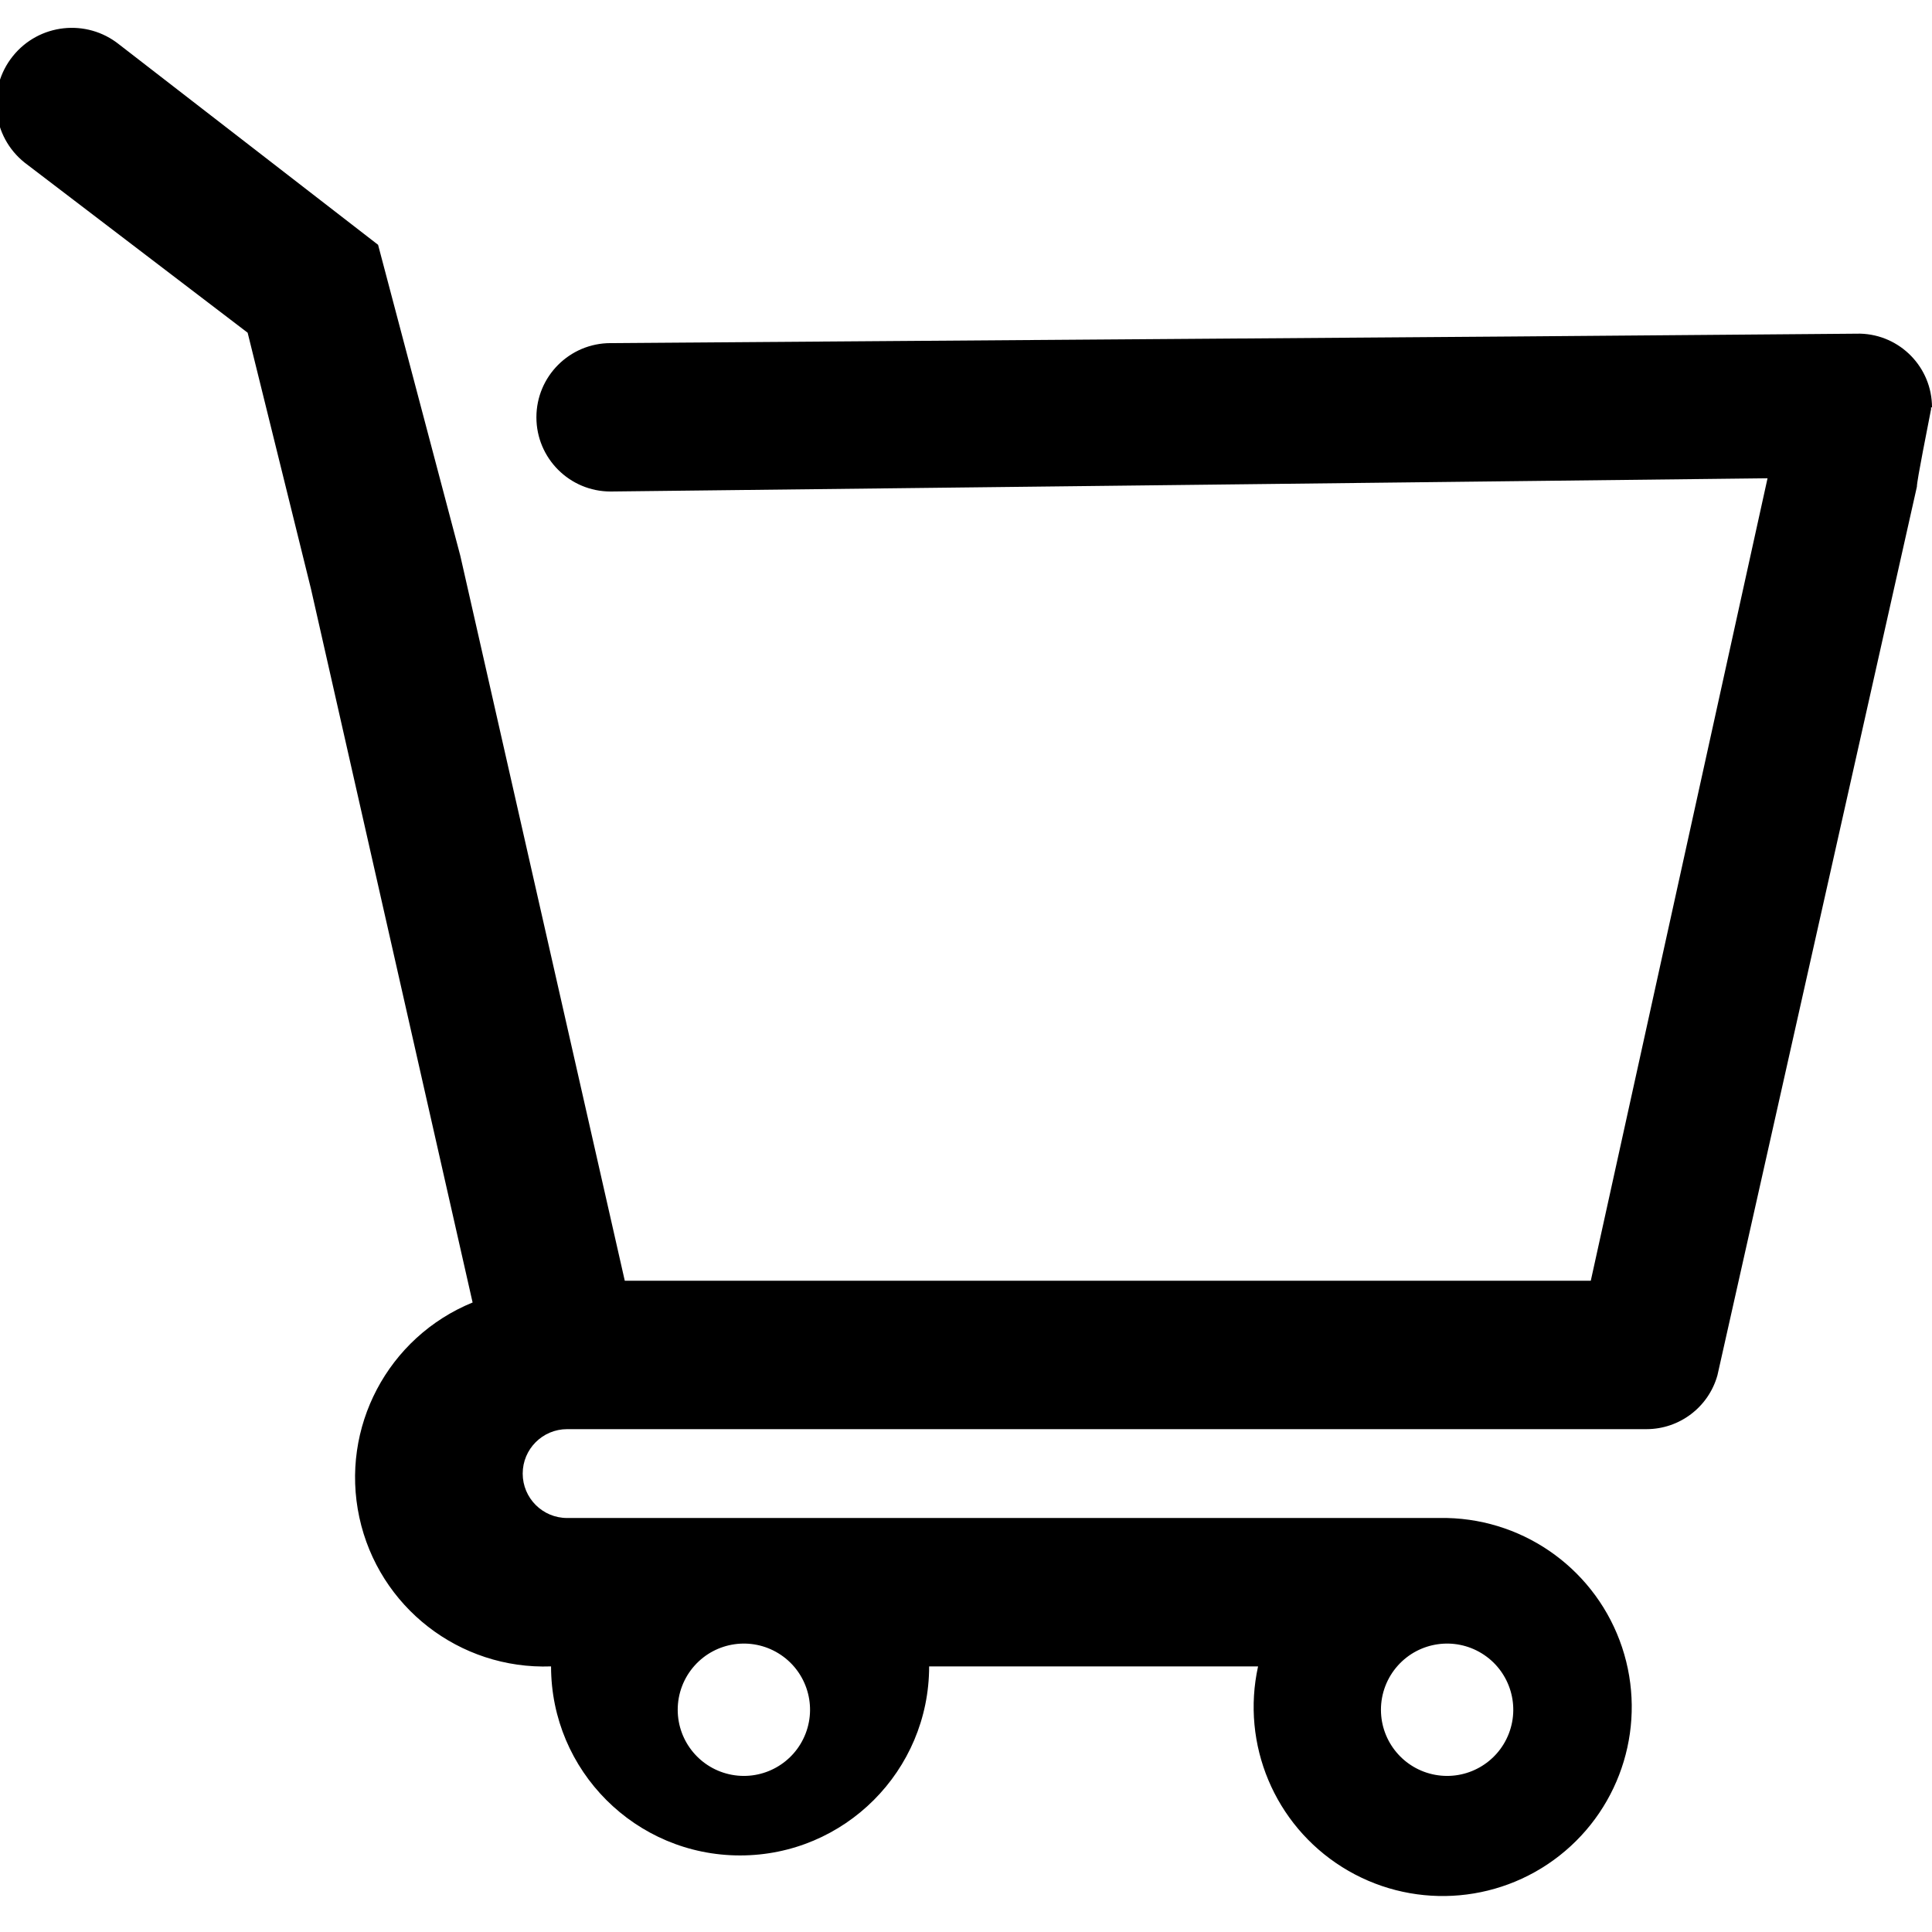
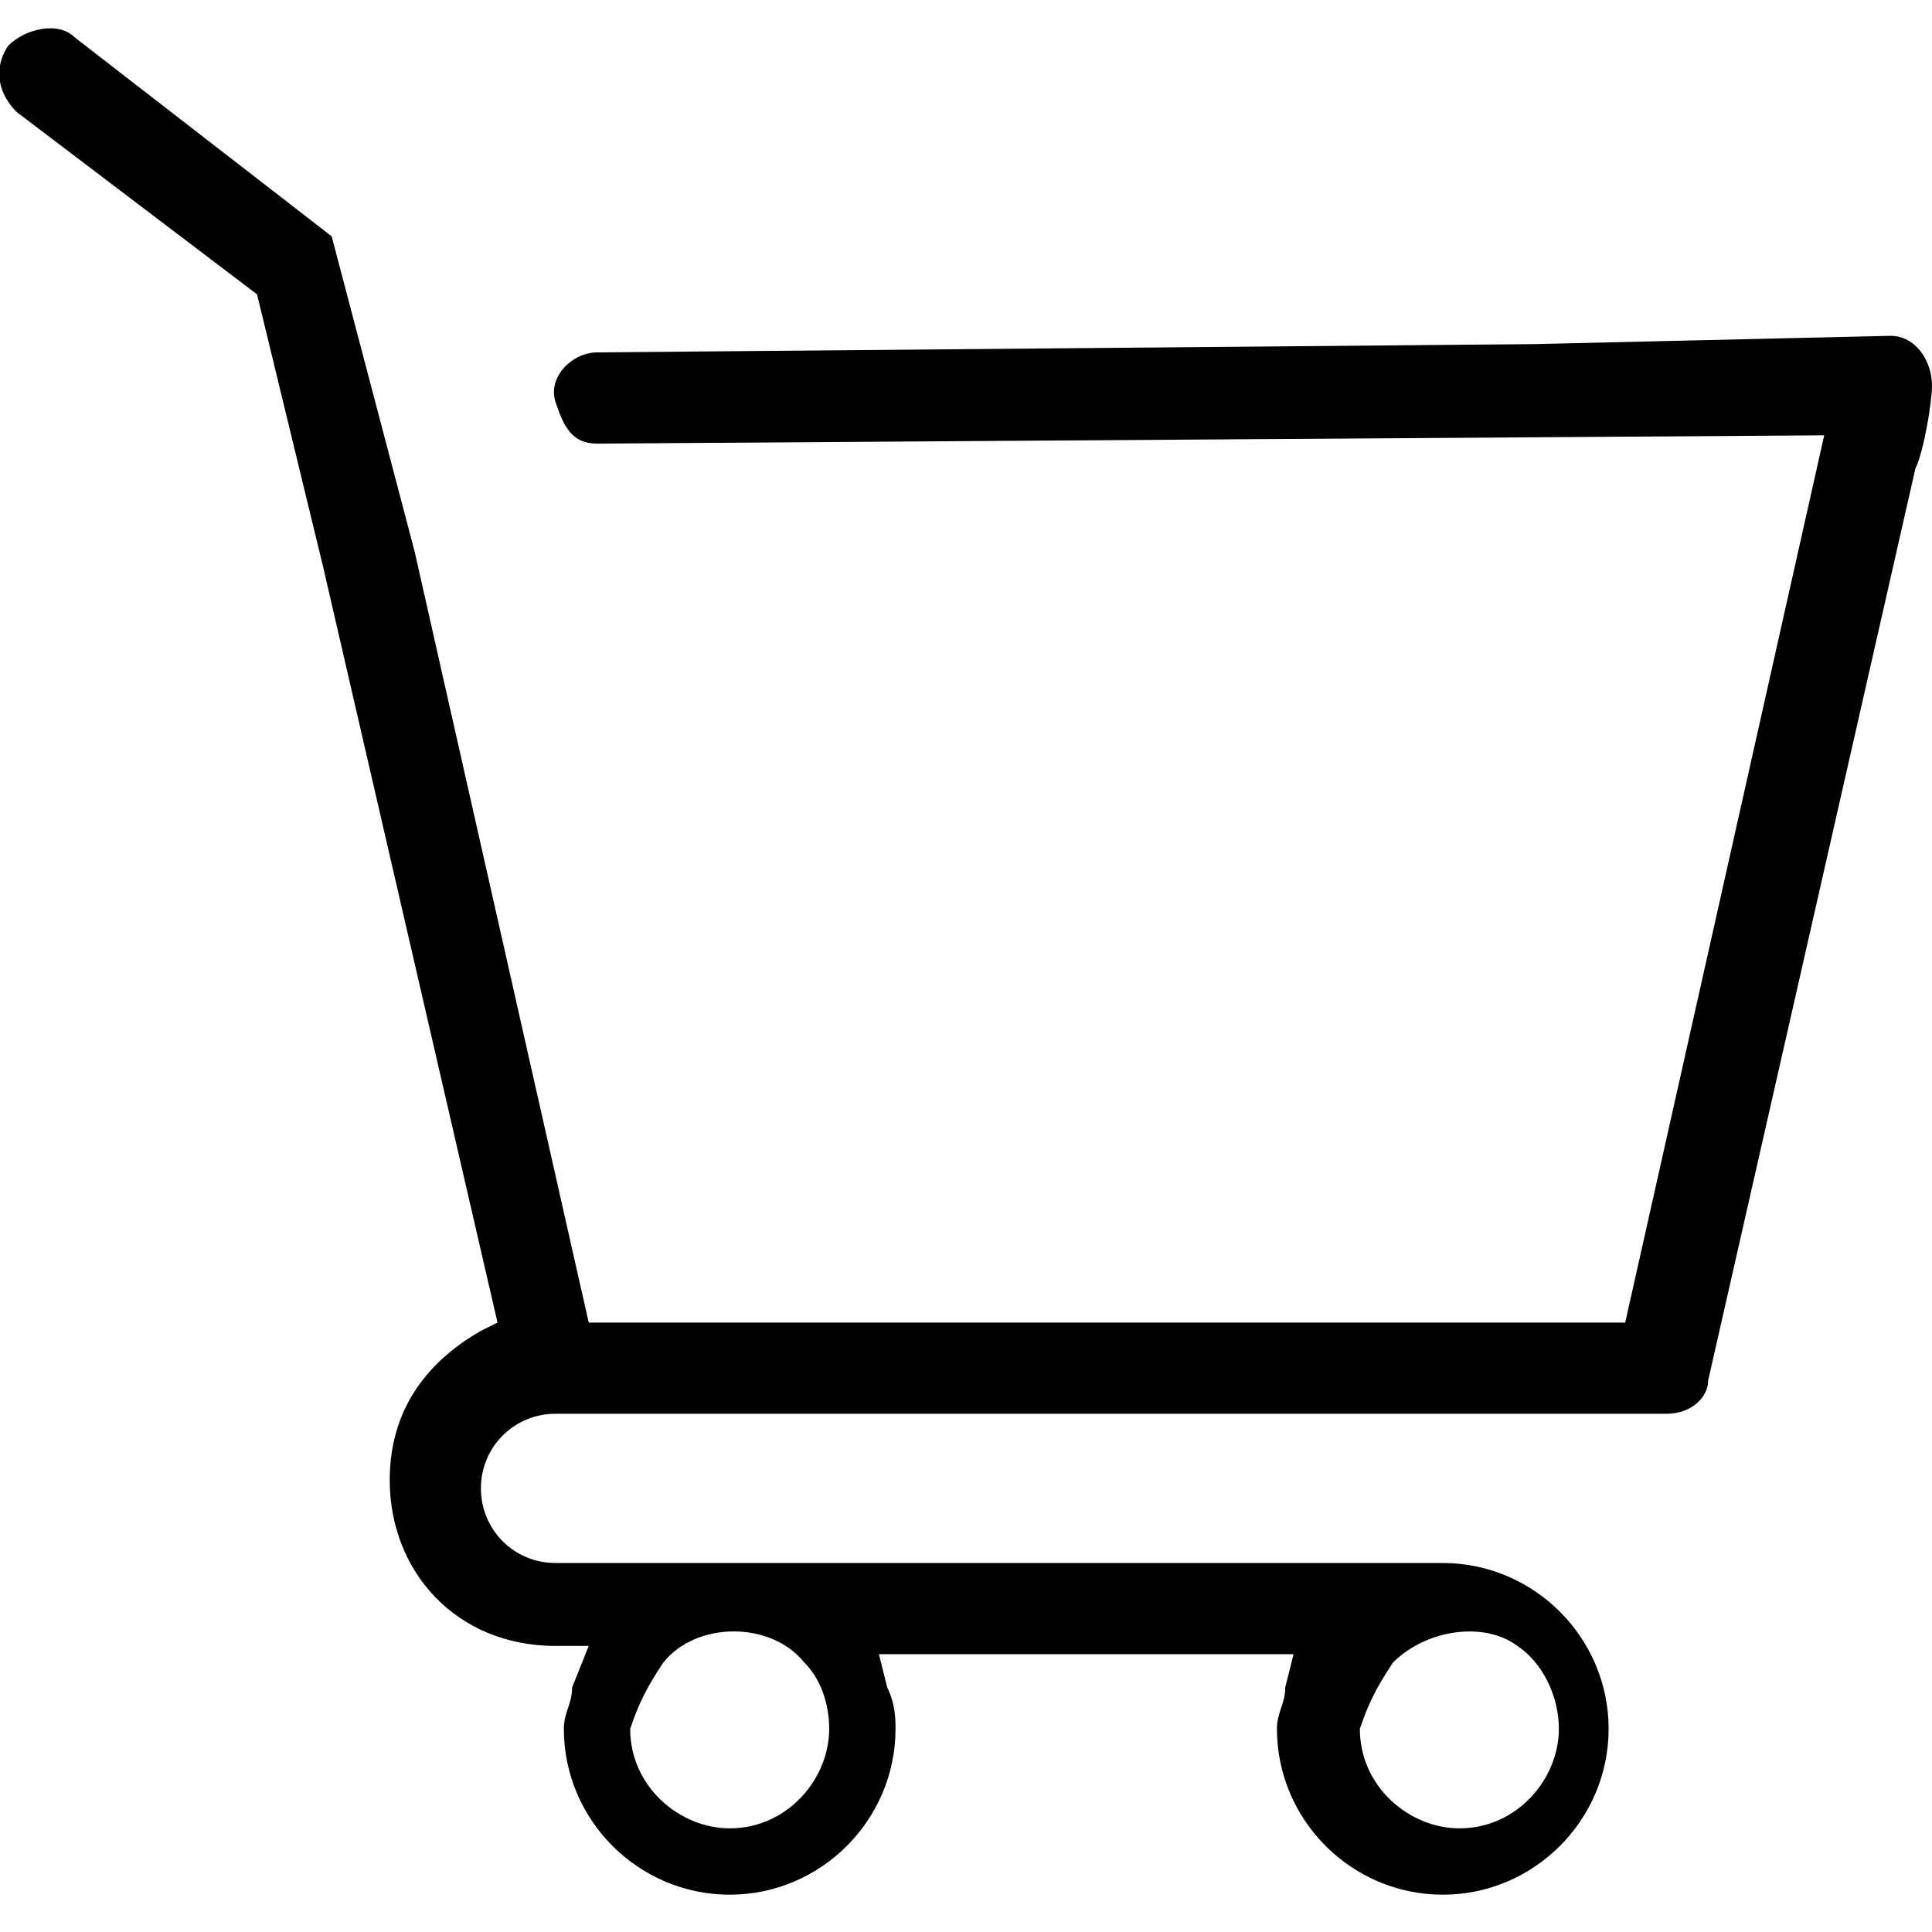
- <svg xmlns="http://www.w3.org/2000/svg" width="21" height="21" viewBox="0 0 20.44 19.82">
-   <path fill="currentColor" d="M20.44,4V4h0a.78.78,0,0,0-.76-.78L16,3.25l-9.54.07a.78.78,0,1,0,0,1.57L18.7,4.75l-1.87,8.49H6.61L4.87,5.57,4,2.28H4L1.26.16a.78.78,0,1,0-1,1.25l2.36,1.8.67,2.71,1.71,7.55a2,2,0,0,0,.83,3.85,2,2,0,1,0,4,0h3.48a2,2,0,1,0,2-1.57H6a.47.47,0,0,1,0-.94H17.42a.78.78,0,0,0,.75-.57l2.11-9.4c0-.07.12-.66.15-.82V4ZM14.79,17.31a.7.7,0,1,1-.18.47A.7.7,0,0,1,14.79,17.31Zm-7.44,0a.7.7,0,1,1-.18.47A.7.7,0,0,1,7.35,17.31Z" />
+ <svg xmlns="http://www.w3.org/2000/svg" x="0px" y="0px" width="21" height="21" viewBox="0 0 23.3 22.6" style="enable-background:new 0 0 23.3 22.6" xml:space="preserve">
+   <path fill="currentColor" d="M23.3,4.3L23.3,4.3c0-0.3-0.2-0.6-0.5-0.6l-4.3,0.1L7.2,3.9c-0.3,0-0.6,0.3-0.5,0.6S6.9,5,7.2,5L22,4.9  l-2.4,10.7H7.1L5,6.3L4,2.5L0.9,0.1C0.7-0.1,0.3,0,0.1,0.2C-0.1,0.5,0,0.8,0.2,1l2.9,2.2l0.8,3.3L6,15.6l-0.2,0.1  c-0.7,0.4-1.1,1-1.1,1.8c0,1.1,0.8,2,2,2l0.4,0L6.9,20c0,0.2-0.1,0.3-0.1,0.5c0,1.1,0.9,2,2,2s2-0.9,2-2c0-0.1,0-0.3-0.1-0.5  l-0.1-0.4h5l-0.1,0.4c0,0.2-0.1,0.3-0.1,0.5c0,1.1,0.9,2,2,2s2-0.9,2-2s-0.9-2-2-2H6.7c-0.5,0-0.9-0.4-0.9-0.9s0.4-0.9,0.9-0.9h13.4  c0.3,0,0.5-0.2,0.5-0.4l2.5-11C23.2,5.1,23.3,4.5,23.3,4.3z M16.8,19.7c0.4-0.4,1.1-0.5,1.5-0.2c0.3,0.2,0.5,0.6,0.5,1  c0,0.6-0.5,1.2-1.2,1.2c-0.6,0-1.2-0.5-1.2-1.2C16.5,20.2,16.6,20,16.8,19.7z M8,19.7c0.4-0.5,1.3-0.5,1.7,0  c0.2,0.2,0.3,0.5,0.3,0.8c0,0.6-0.5,1.2-1.2,1.2c-0.6,0-1.2-0.5-1.2-1.2C7.7,20.2,7.8,20,8,19.7z" />
</svg>
